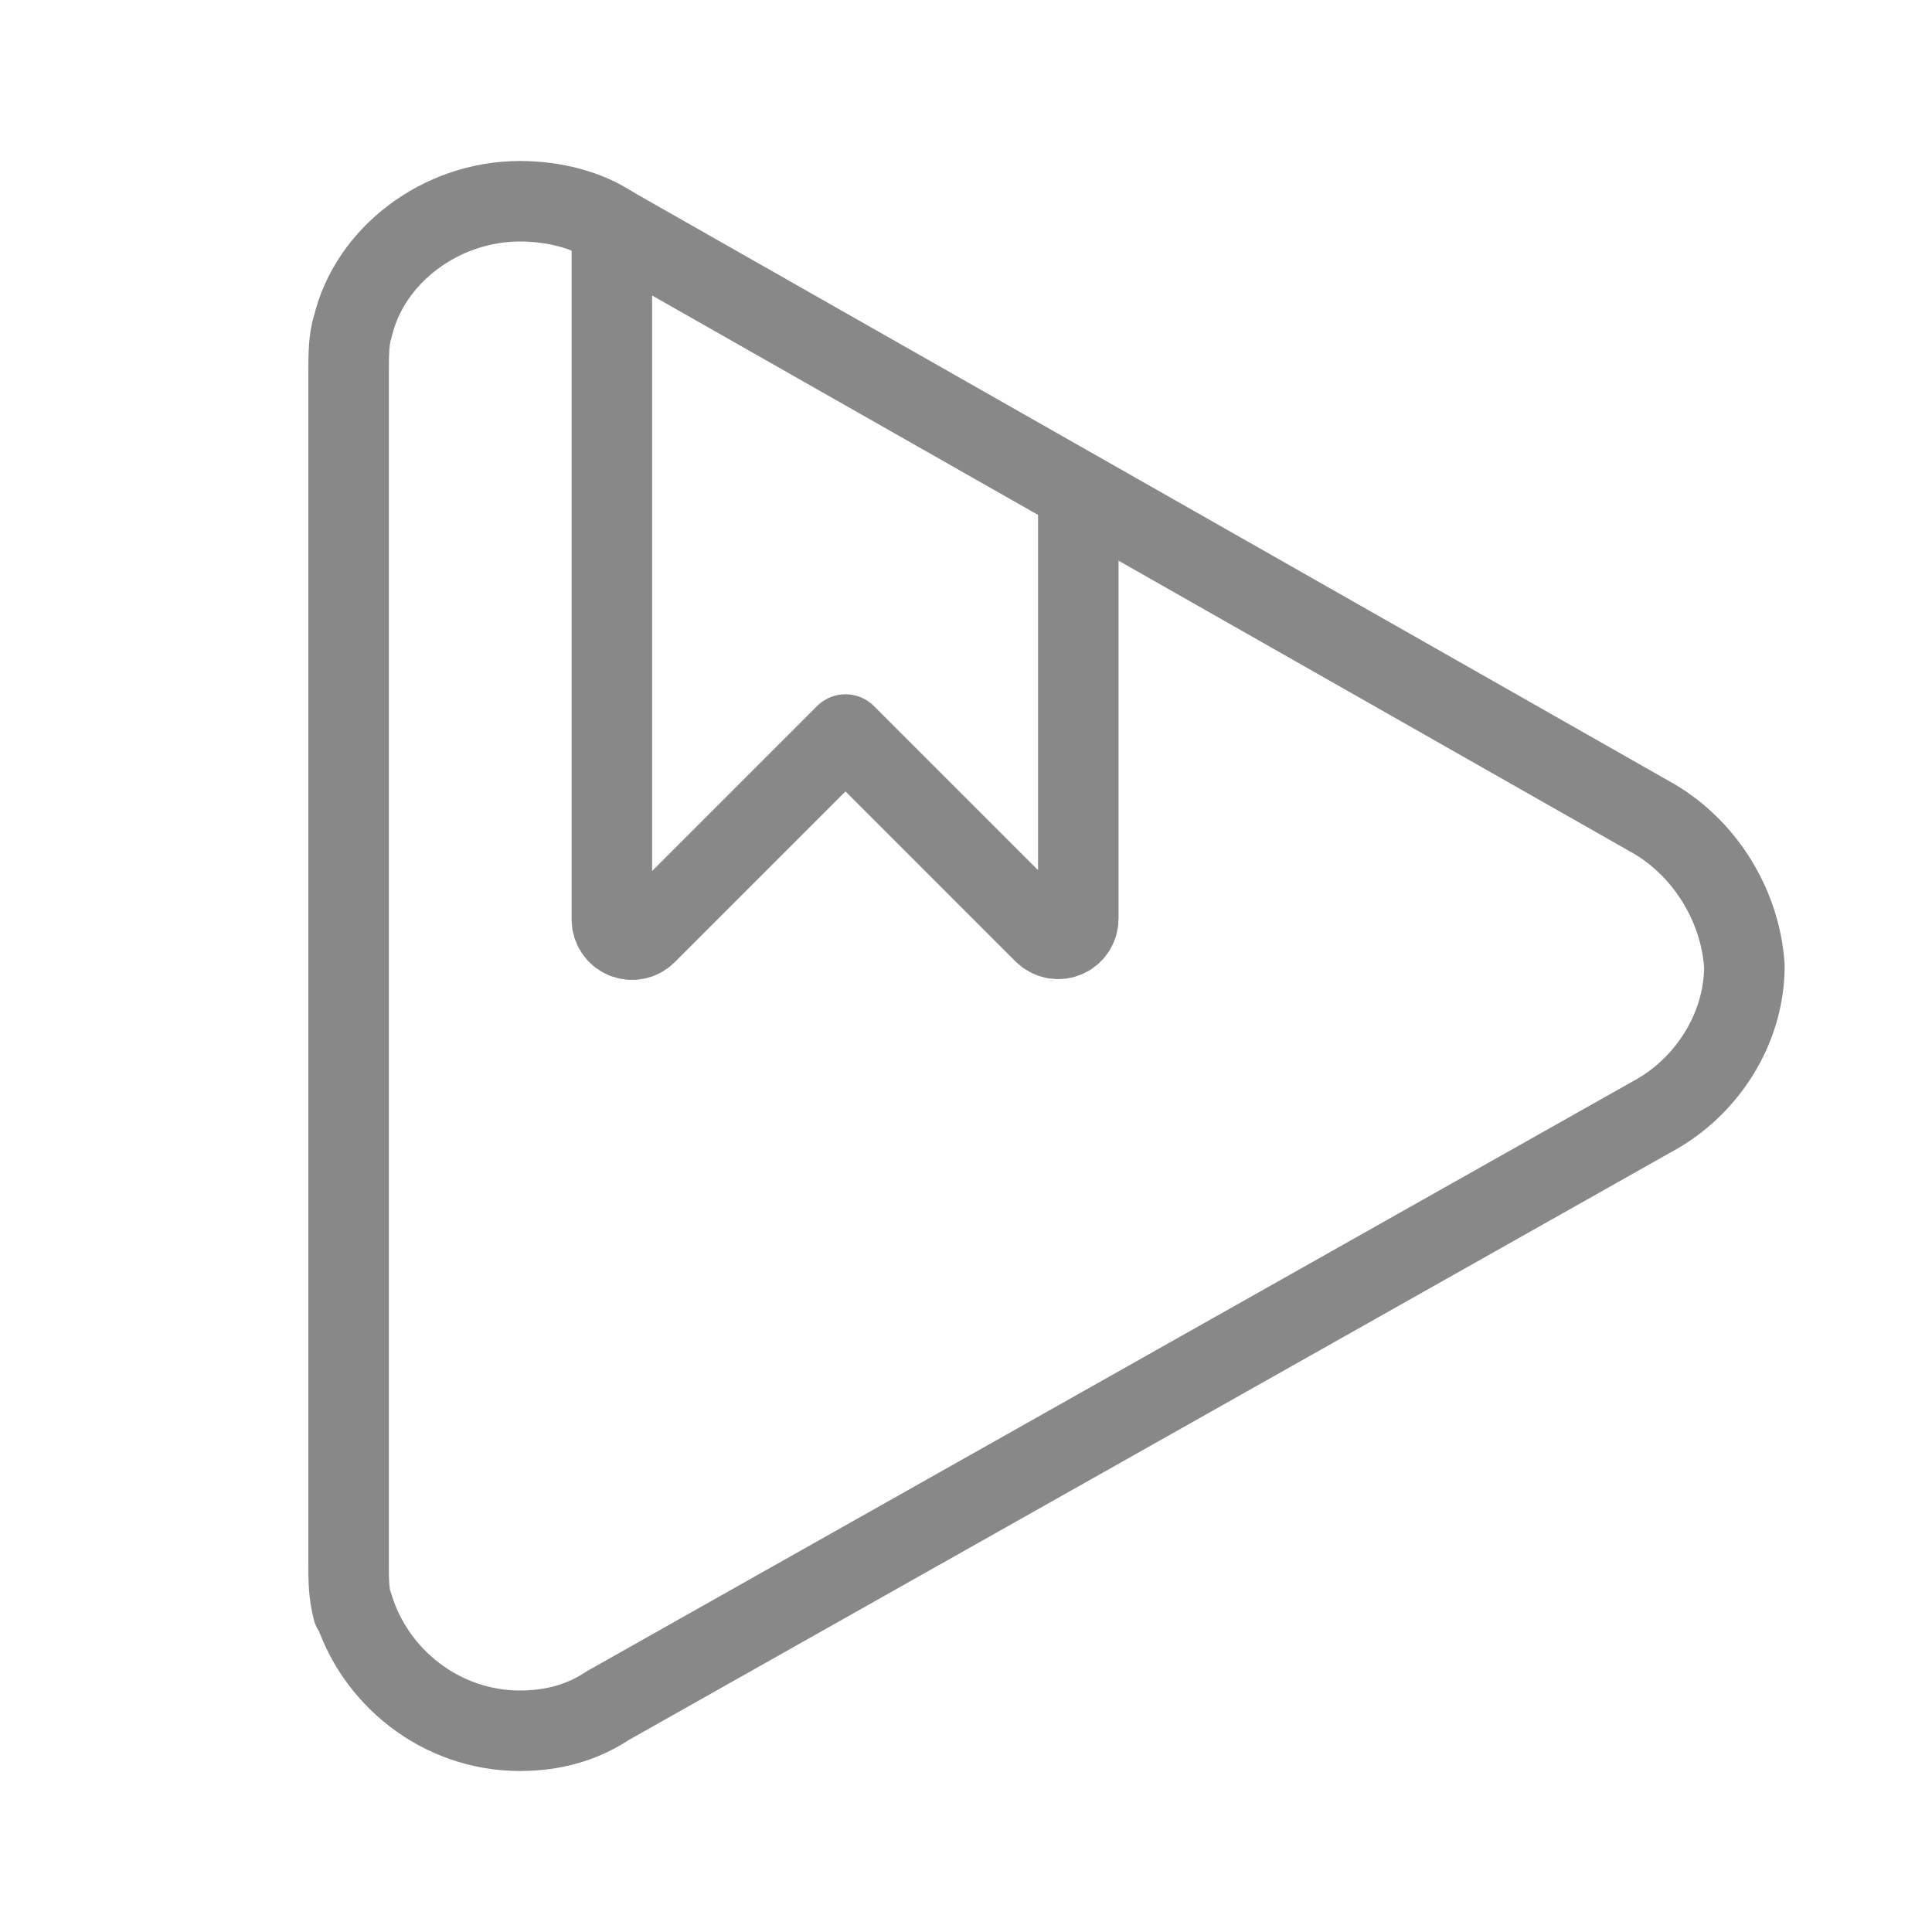
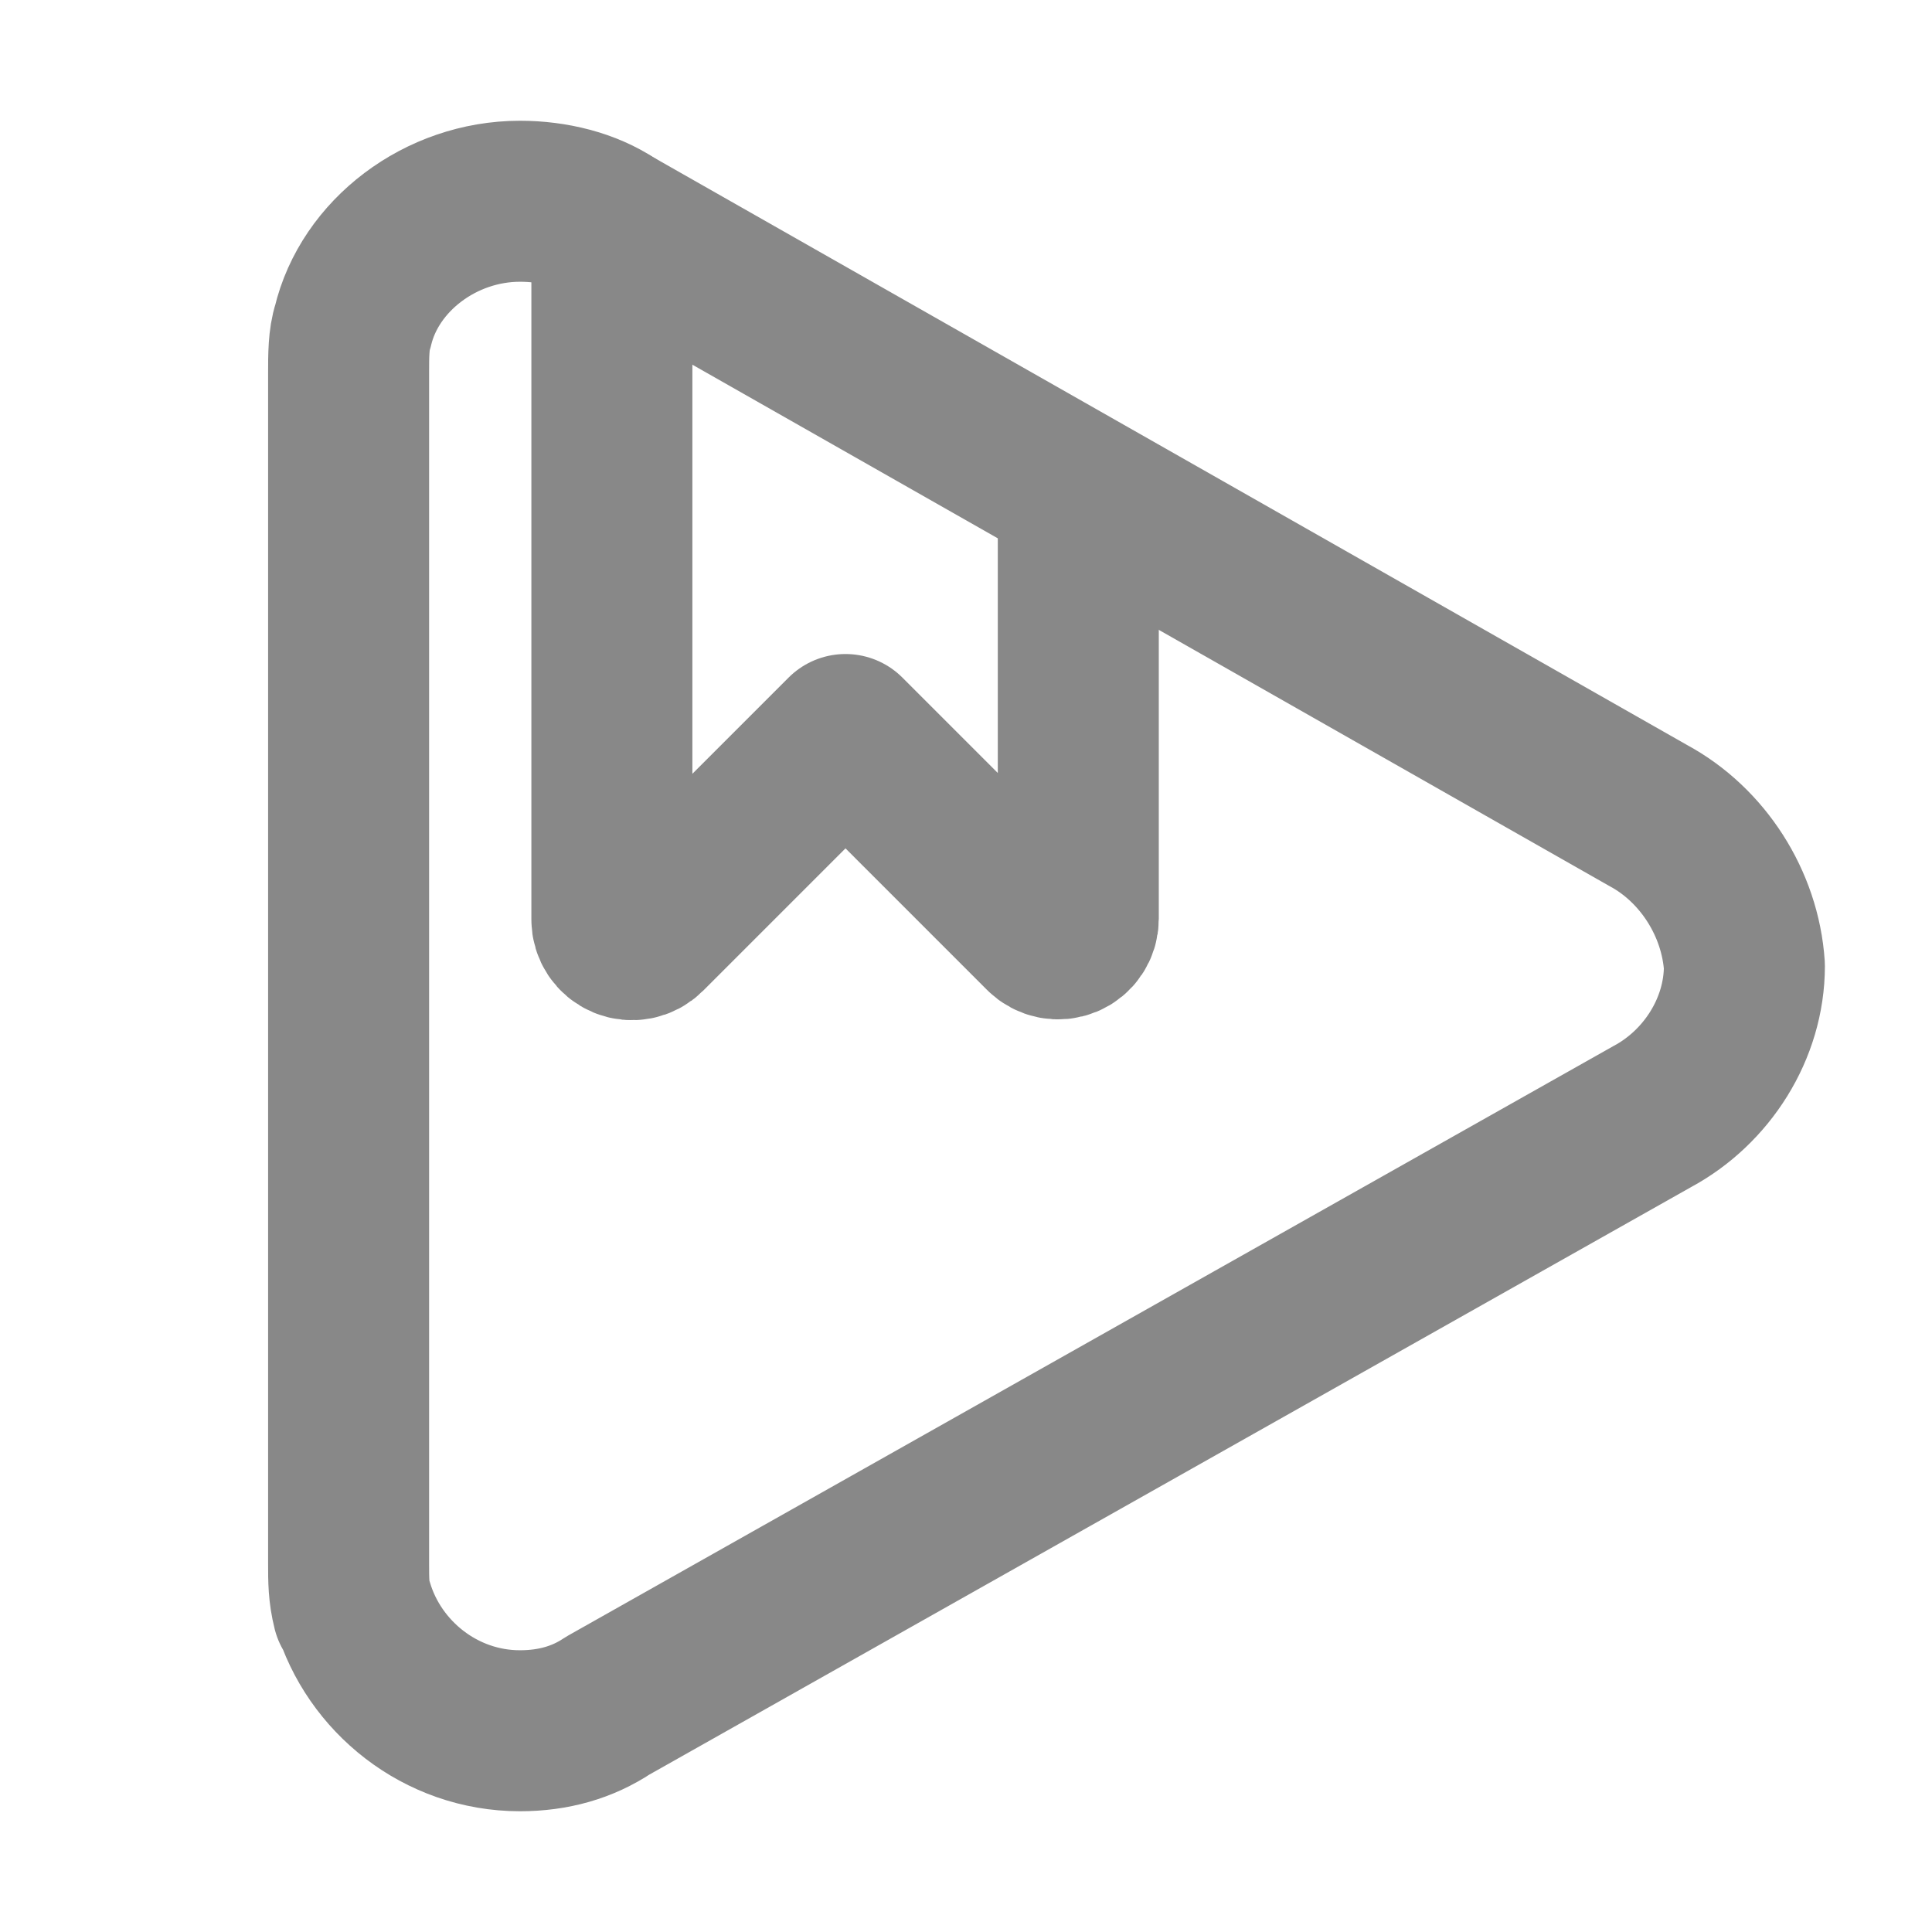
<svg xmlns="http://www.w3.org/2000/svg" width="32" height="32" viewBox="0 0 48 48">
-   <path fill="none" stroke="#888888" stroke-width="2" stroke-linecap="round" stroke-linejoin="round" d="M41.055 27.738c1.35-.727 2.284-2.18 2.284-3.738c-.104-1.557-1.038-3.01-2.388-3.738h0L15.202 5.623C14.58 5.208 13.75 5 12.918 5C10.945 5 9.18 6.35 8.765 8.115h0c-.104.311-.104.727-.104 1.142v29.59c0 .415 0 .727.104 1.142v-.104h0C9.285 41.65 10.945 43 12.918 43q1.245 0 2.18-.623h0z" />
-   <path fill="none" stroke="#888888" stroke-width="2" stroke-linecap="round" stroke-linejoin="round" d="M15.202 5.623v17.222a.5.5 0 0 0 .854.354l4.95-4.95l4.93 4.93a.5.5 0 0 0 .854-.353v-10.4" />
+   <path fill="none" stroke="#888888" stroke-width="4" stroke-linecap="round" stroke-linejoin="round" d="M41.055 27.738c1.35-.727 2.284-2.18 2.284-3.738c-.104-1.557-1.038-3.01-2.388-3.738h0L15.202 5.623C14.58 5.208 13.75 5 12.918 5C10.945 5 9.18 6.35 8.765 8.115h0c-.104.311-.104.727-.104 1.142v29.59c0 .415 0 .727.104 1.142v-.104h0C9.285 41.65 10.945 43 12.918 43q1.245 0 2.18-.623h0z" />
+   <path fill="none" stroke="#888888" stroke-width="4" stroke-linecap="round" stroke-linejoin="round" d="M15.202 5.623v17.222a.5.5 0 0 0 .854.354l4.95-4.95l4.93 4.93a.5.5 0 0 0 .854-.353v-10.4" />
</svg>
